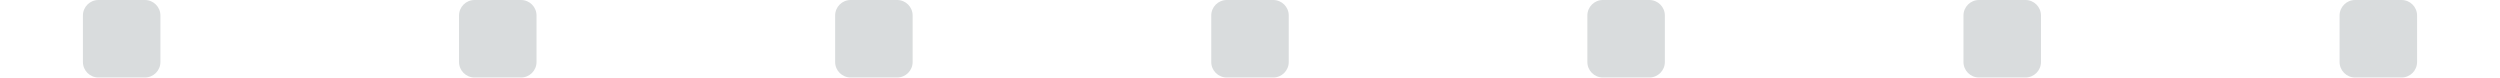
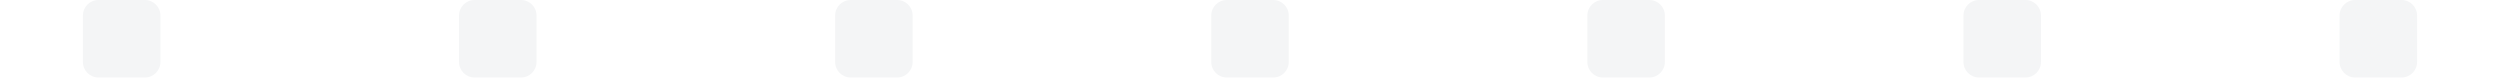
<svg xmlns="http://www.w3.org/2000/svg" width="483.9mm" height="15mm" viewBox="0 0 483.9 15">
-   <rect id="f1" x="16.05" y="0" width="15" height="15" rx="3" fill="#d9dcdd" />
-   <rect id="f2" x="88.85" y="0" width="15" height="15" rx="3" fill="#d9dcdd" />
-   <rect id="f3" x="161.65" y="0" width="15" height="15" rx="3" fill="#d9dcdd" />
-   <rect id="f4" x="234.45" y="0" width="15" height="15" rx="3" fill="#d9dcdd" />
-   <rect id="f5" x="307.25" y="0" width="15" height="15" rx="3" fill="#d9dcdd" />
-   <rect id="f6" x="380.05" y="0" width="15" height="15" rx="3" fill="#d9dcdd" />
-   <rect id="f7" x="452.85" y="0" width="15" height="15" rx="3" fill="#d9dcdd" />
+   <rect id="f1" x="16.05" y="0" width="15" height="15" rx="3" fill="#f4f5f6" />
+   <rect id="f2" x="88.85" y="0" width="15" height="15" rx="3" fill="#f4f5f6" />
+   <rect id="f3" x="161.65" y="0" width="15" height="15" rx="3" fill="#f4f5f6" />
+   <rect id="f4" x="234.45" y="0" width="15" height="15" rx="3" fill="#f4f5f6" />
+   <rect id="f5" x="307.25" y="0" width="15" height="15" rx="3" fill="#f4f5f6" />
+   <rect id="f6" x="380.05" y="0" width="15" height="15" rx="3" fill="#f4f5f6" />
+   <rect id="f7" x="452.85" y="0" width="15" height="15" rx="3" fill="#f4f5f6" />
</svg>
